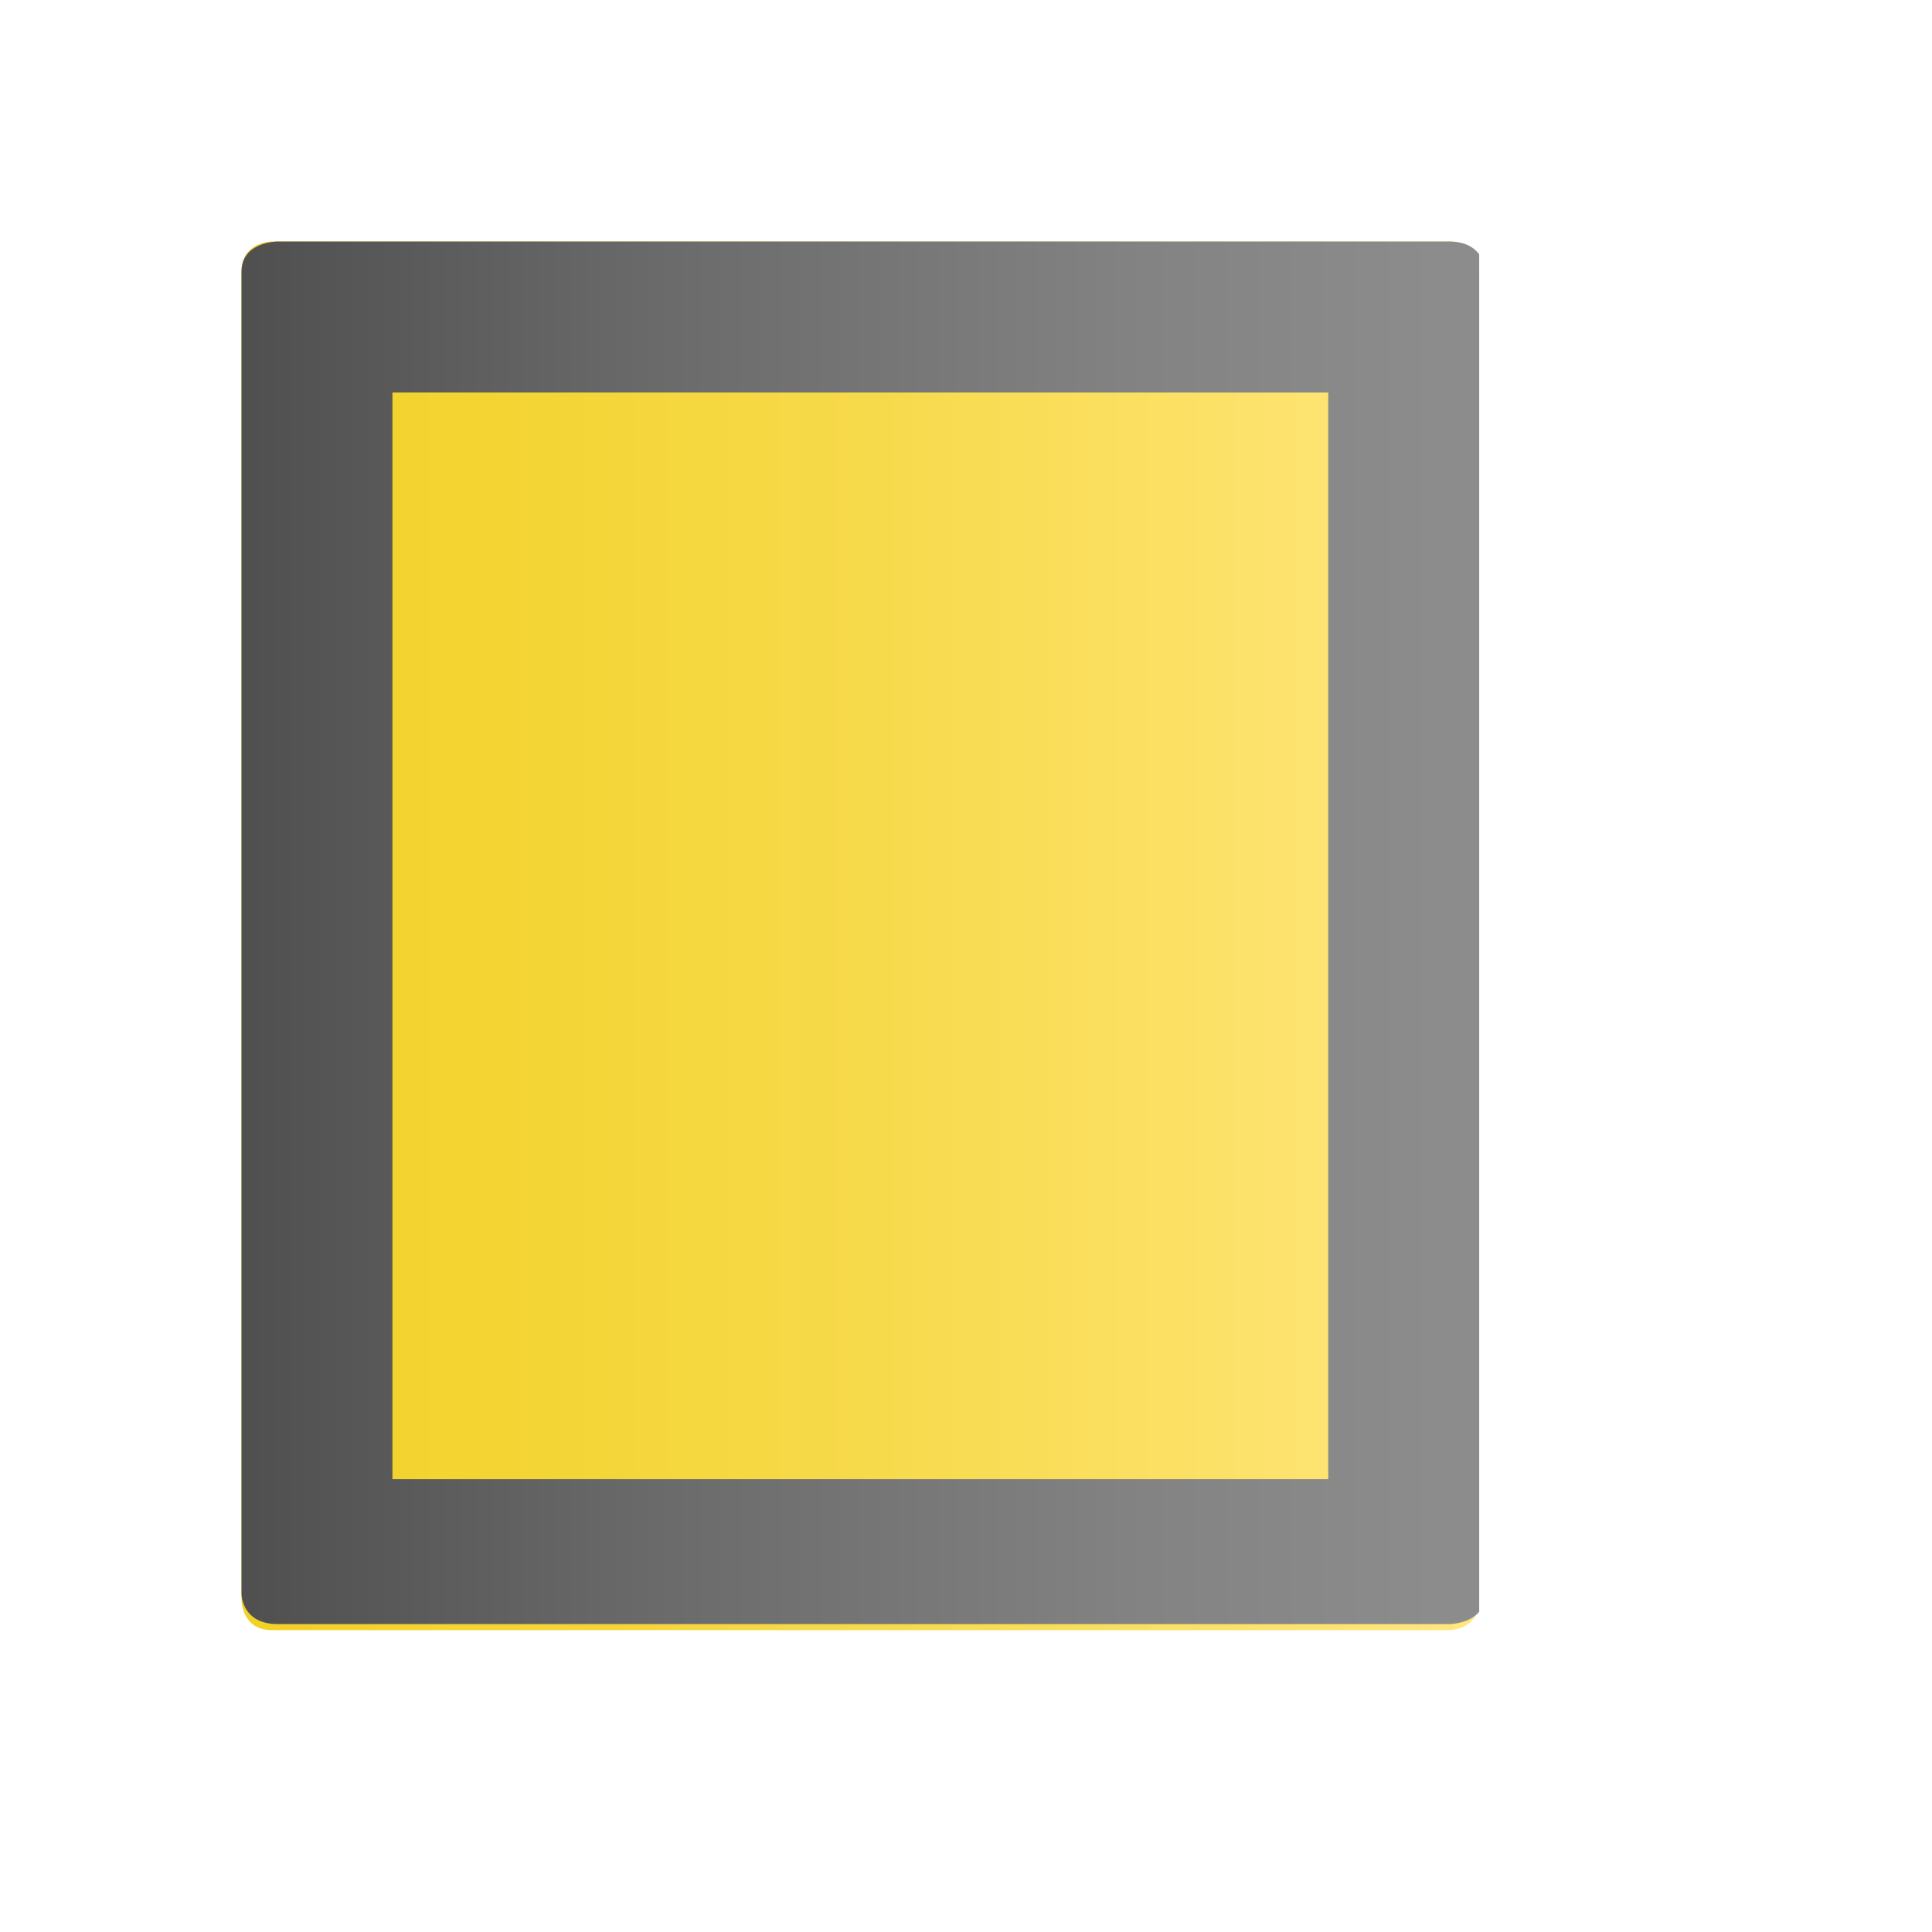
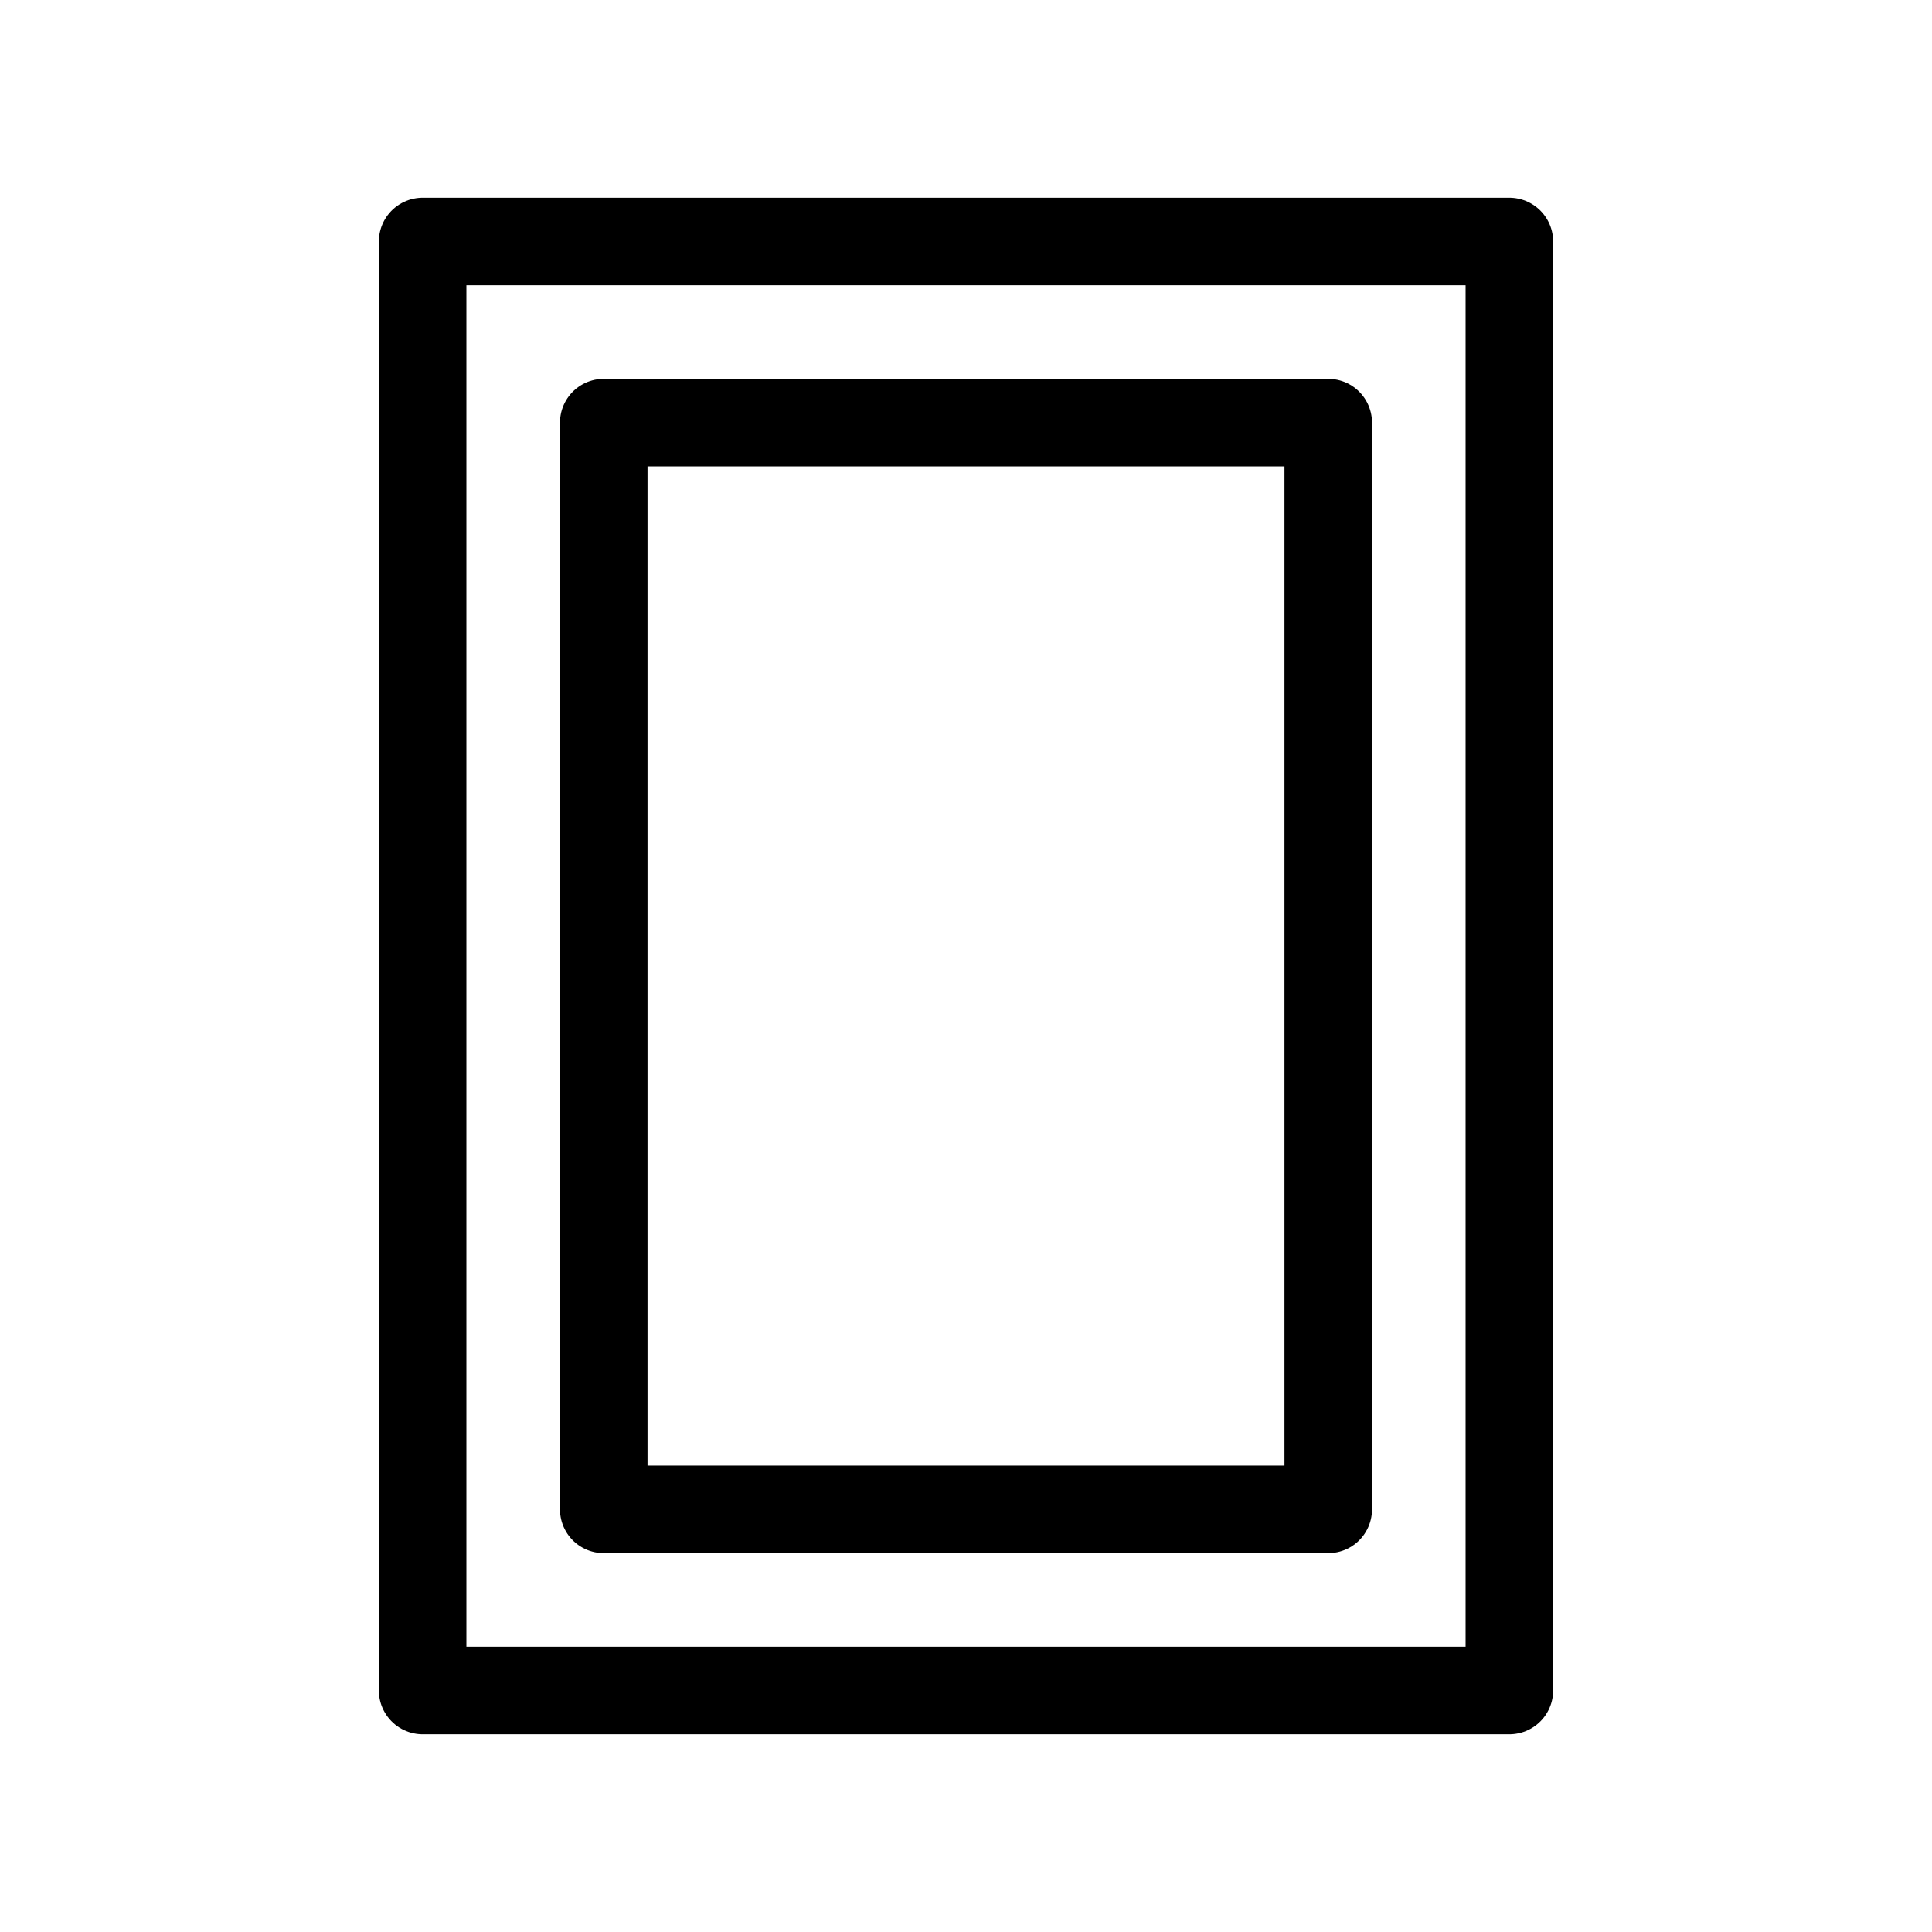
- <svg xmlns="http://www.w3.org/2000/svg" xmlns:xlink="http://www.w3.org/1999/xlink" version="1.1" id="Layer_1" x="0px" y="0px" width="32px" height="32px" viewBox="0 0 32 32" enable-background="new 0 0 32 32" xml:space="preserve">
-   <g>
-     <defs>
-       <path id="SVGID_1_" d="M4.5,4C4.5,4,4,4,4,4.5v22c0,0,0,0.5,0.5,0.5H24c0,0,0.5,0,0.5-0.5v-22c0,0,0-0.5-0.5-0.5H4.5z" />
-     </defs>
-     <clipPath id="SVGID_2_">
-       <use xlink:href="#SVGID_1_" overflow="visible" />
-     </clipPath>
-     <linearGradient id="SVGID_3_" gradientUnits="userSpaceOnUse" x1="-131.293" y1="152.171" x2="-130.293" y2="152.171" gradientTransform="matrix(-20.5 0 0 20.5 -2667 -3104)">
-       <stop offset="0" style="stop-color:#FFE67E" />
-       <stop offset="7.292820e-03" style="stop-color:#FFE67E" />
-       <stop offset="8.671100e-02" style="stop-color:#FEE475" />
-       <stop offset="0.487" style="stop-color:#F7DA4B" />
-       <stop offset="0.802" style="stop-color:#F3D432" />
-       <stop offset="0.991" style="stop-color:#F2D228" />
-       <stop offset="1" style="stop-color:#F2D228" />
-     </linearGradient>
-     <rect x="4" y="4" clip-path="url(#SVGID_2_)" fill="url(#SVGID_3_)" width="20.5" height="23" />
-   </g>
-   <g>
-     <defs>
-       <path id="SVGID_4_" d="M6.5,6.5H22v18H6.5V6.5z M4.6,4C4.6,4,4,4,4,4.5v21.9c0,0,0,0.5,0.6,0.5h19.4c0,0,0.6,0,0.6-0.5V4.5    c0,0,0-0.5-0.6-0.5H4.6z" />
-     </defs>
-     <clipPath id="SVGID_5_">
-       <use xlink:href="#SVGID_4_" overflow="visible" />
-     </clipPath>
-     <linearGradient id="SVGID_6_" gradientUnits="userSpaceOnUse" x1="-118.55" y1="165.175" x2="-117.55" y2="165.175" gradientTransform="matrix(20 0 0 -20 2375 3319)">
-       <stop offset="0" style="stop-color:#505050" />
-       <stop offset="7.292820e-03" style="stop-color:#505050" />
-       <stop offset="0.356" style="stop-color:#6B6B6B" />
-       <stop offset="0.749" style="stop-color:#838383" />
-       <stop offset="0.991" style="stop-color:#8C8C8C" />
-       <stop offset="1" style="stop-color:#8C8C8C" />
-     </linearGradient>
-     <rect x="4" y="4" clip-path="url(#SVGID_5_)" fill="url(#SVGID_6_)" width="20.5" height="23" />
-   </g>
+ <svg xmlns="http://www.w3.org/2000/svg" id="cat-pg" viewBox="0 0 32 32">
+   <defs>
+     <style>.cls-1{fill:none;stroke:#000;stroke-linejoin:round;stroke-width:1.45px;}</style>
+   </defs>
+   <rect class="cls-1" x="7" y="4" width="18" height="24" />
+   <rect class="cls-1" x="10" y="7" width="12" height="18" />
</svg>
